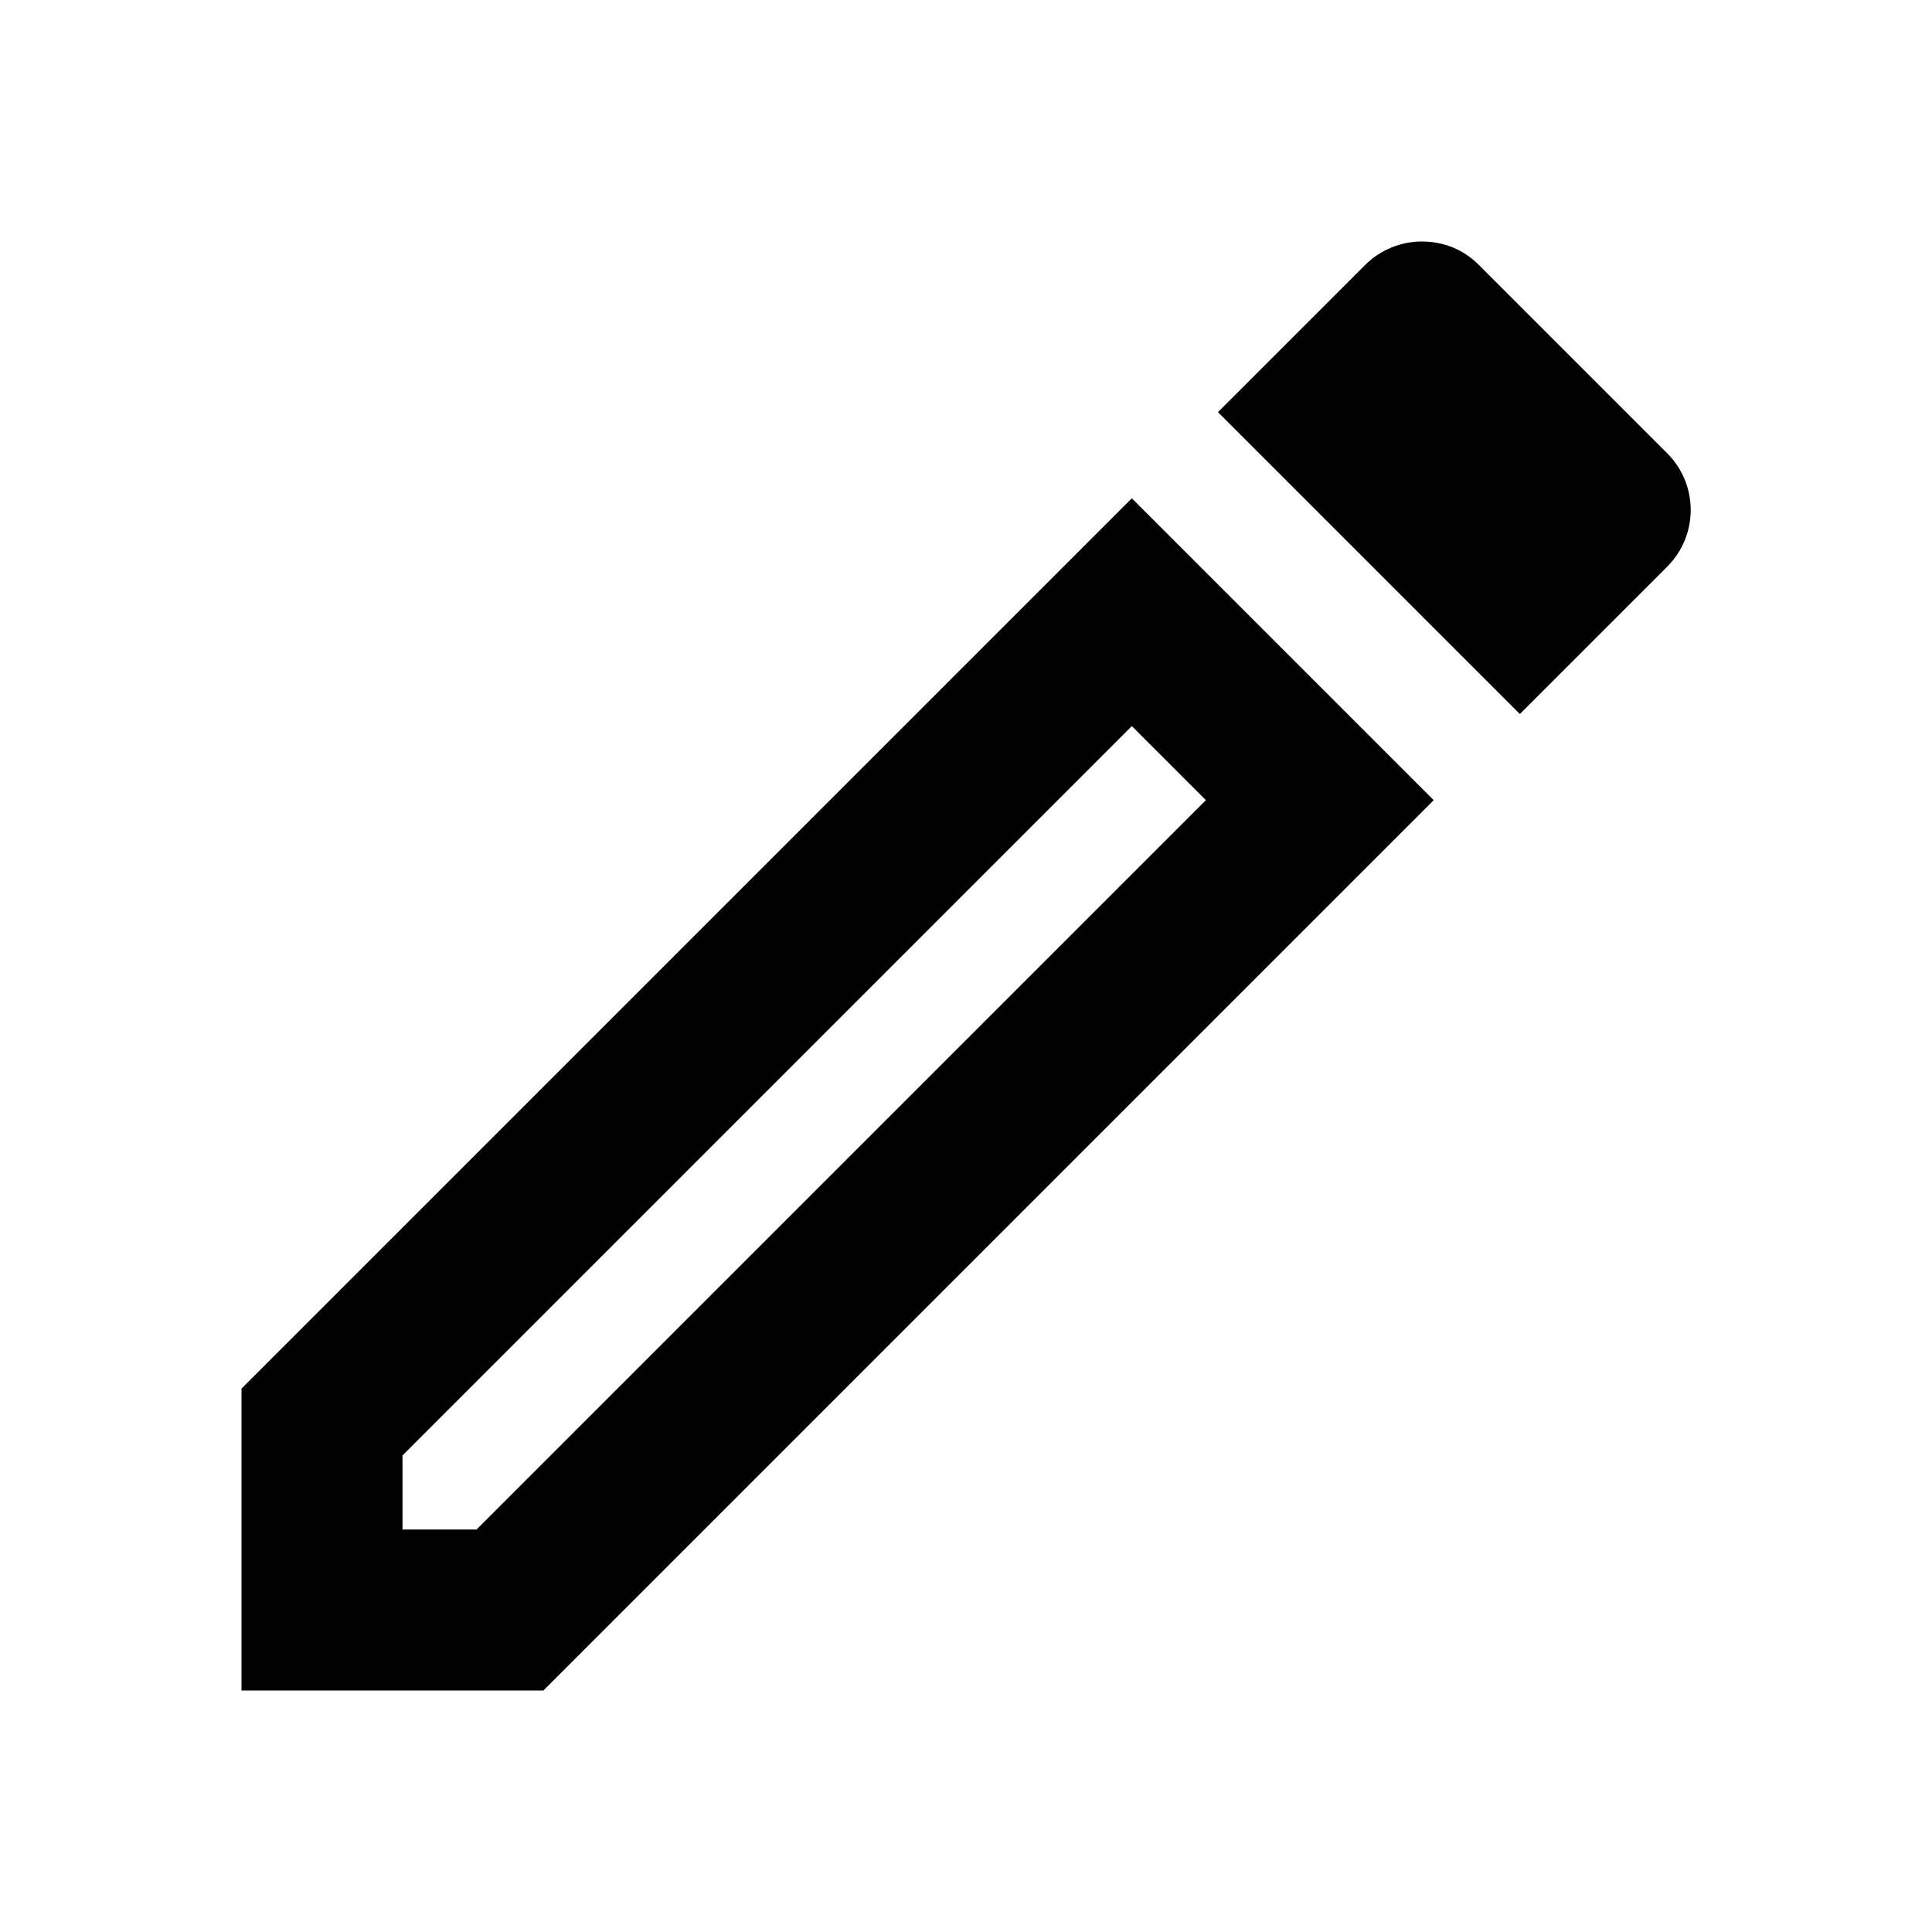
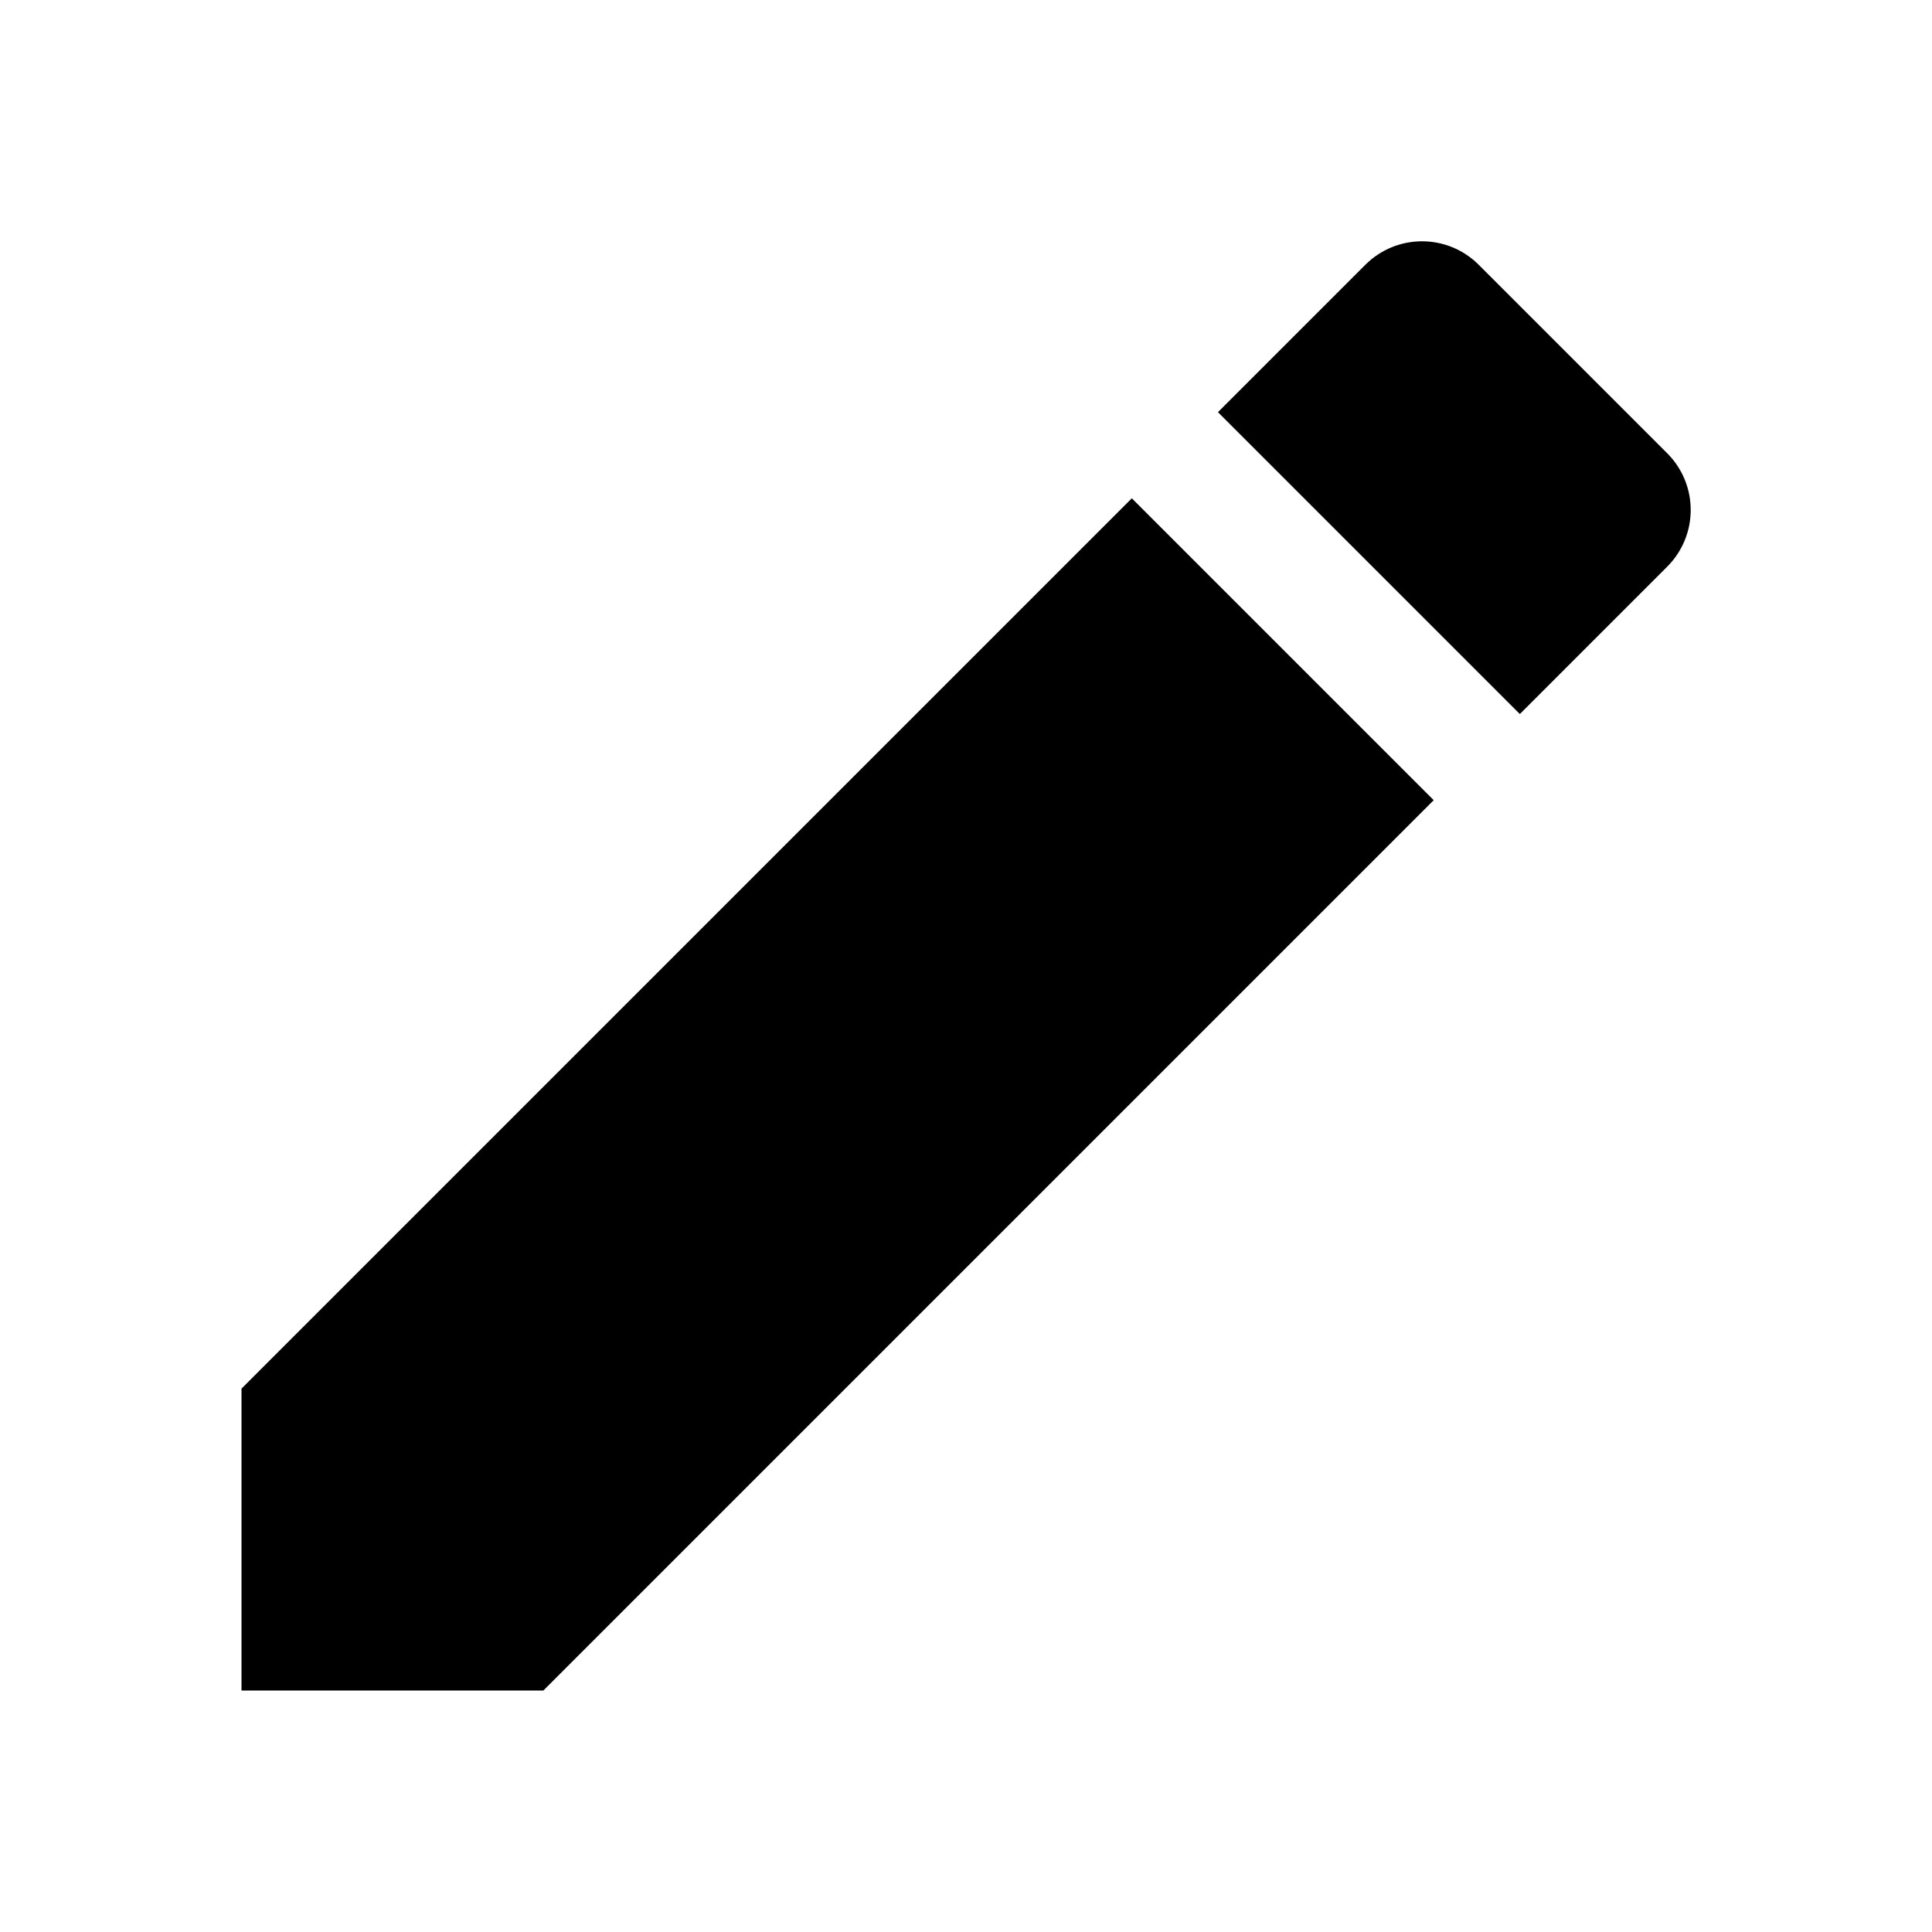
<svg xmlns="http://www.w3.org/2000/svg" width="24" height="24" viewBox="0 0 24 24">
-   <path fill="none" d="M0 0h24v24H0V0z" />
-   <path d="M14.06 9.02l.92.92L5.92 19H5v-.92l9.06-9.06M17.66 3c-.25 0-.51.1-.7.29l-1.83 1.83 3.75 3.75 1.83-1.83c.39-.39.39-1.02 0-1.41l-2.34-2.34c-.2-.2-.45-.29-.71-.29zm-3.6 3.19L3 17.25V21h3.75L17.81 9.94l-3.75-3.75z" />
+   <path d="M3 17.25V21h3.75L17.81 9.94l-3.75-3.75L3 17.25zM20.71 7.04c.39-.39.39-1.02 0-1.41l-2.34-2.34c-.39-.39-1.02-.39-1.41 0l-1.83 1.83 3.75 3.75 1.83-1.83z" />
+   <path d="M0 0h24v24H0z" fill="none" />
</svg>
